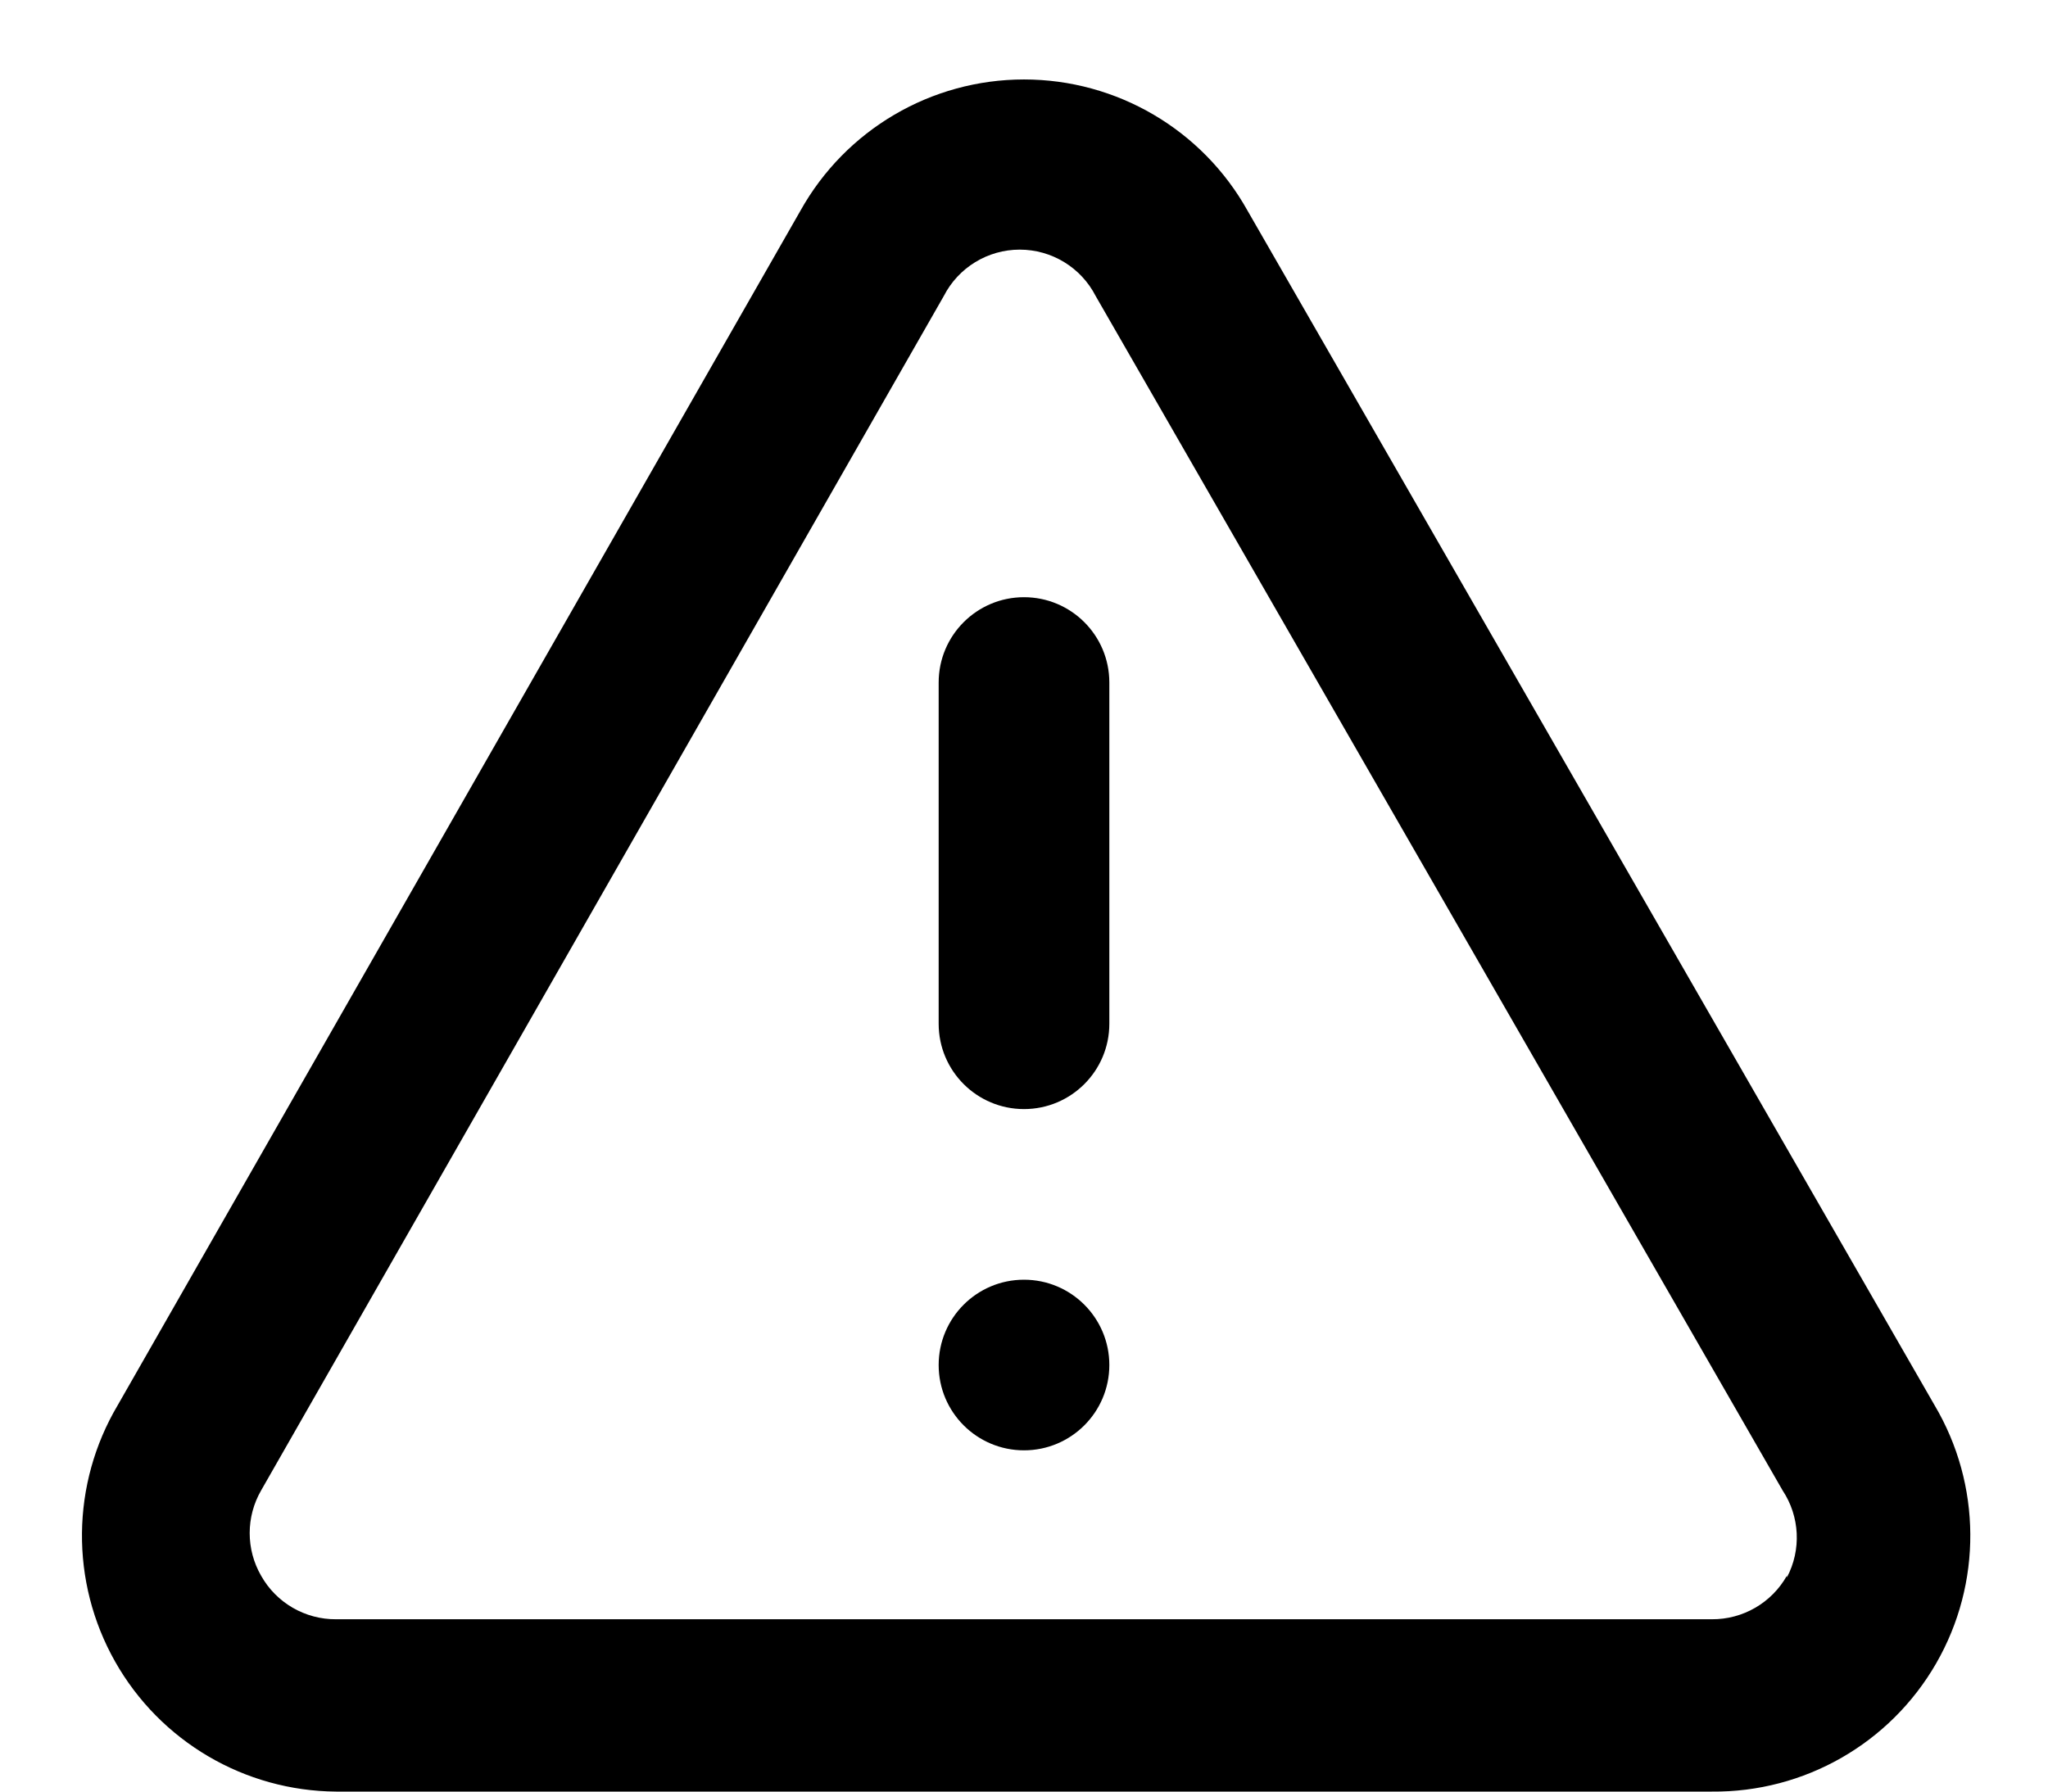
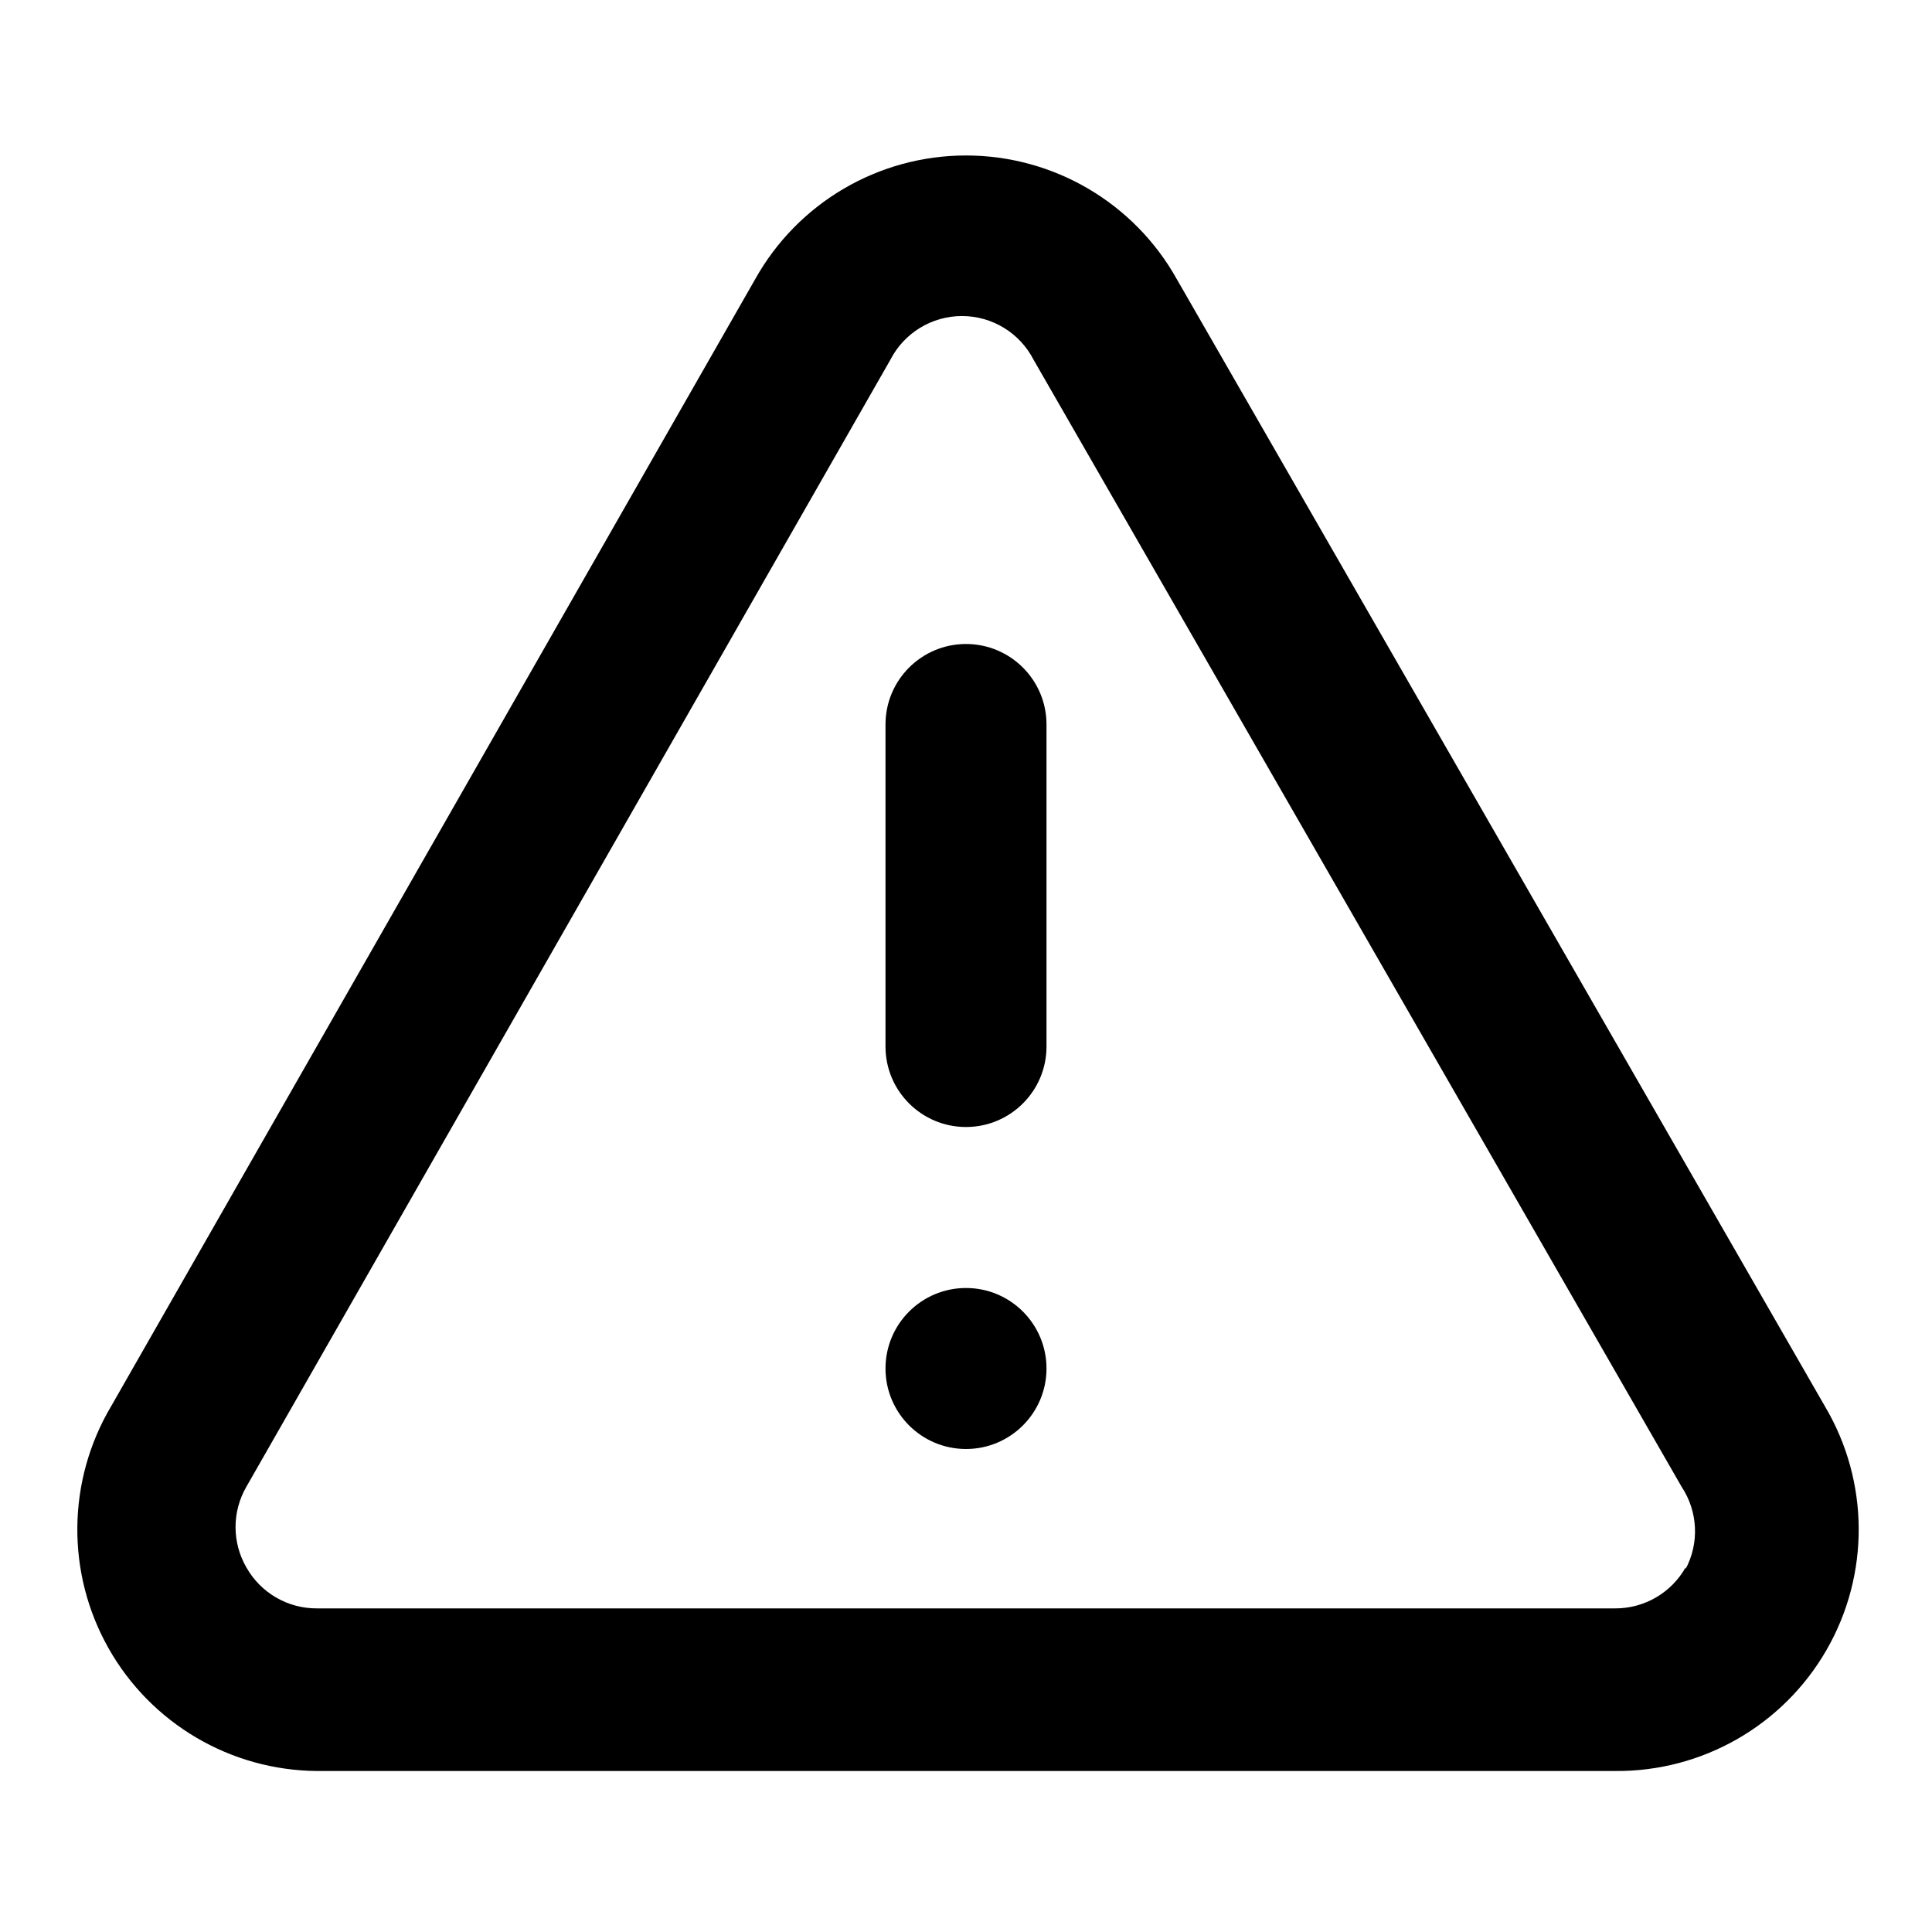
- <svg xmlns="http://www.w3.org/2000/svg" viewBox="0 0 24 21">
-   <path d="M12 15a1 1 0 1 0 0 2 1 1 0 0 0 0-2zm10.67 1.47-8.05-14a3 3 0 0 0-5.24 0l-8 14A3 3 0 0 0 3.94 21h16.12a3 3 0 0 0 2.61-4.53zm-1.73 2a1.001 1.001 0 0 1-.88.51H3.94a1 1 0 0 1-.88-.51 1 1 0 0 1 0-1l8-14a1 1 0 0 1 1.78 0l8.05 14a1 1 0 0 1 .05 1.02v-.02zM12 7a1 1 0 0 0-1 1v4a1 1 0 1 0 2 0V8a1 1 0 0 0-1-1z" />
+ <svg xmlns="http://www.w3.org/2000/svg" viewBox="0 0 24 24">
+   <path d="M12 16a1 1 0 1 0 0 2 1 1 0 0 0 0-2zm10.67 1.47-8.05-14a3 3 0 0 0-5.24 0l-8 14A3 3 0 0 0 3.94 22h16.12a3 3 0 0 0 2.61-4.53zm-1.73 2a1.001 1.001 0 0 1-.88.51H3.94a1 1 0 0 1-.88-.51 1 1 0 0 1 0-1l8-14a1 1 0 0 1 1.78 0l8.05 14a1 1 0 0 1 .05 1.02v-.02zM12 8a1 1 0 0 0-1 1v4a1 1 0 1 0 2 0V9a1 1 0 0 0-1-1z" />
</svg>
